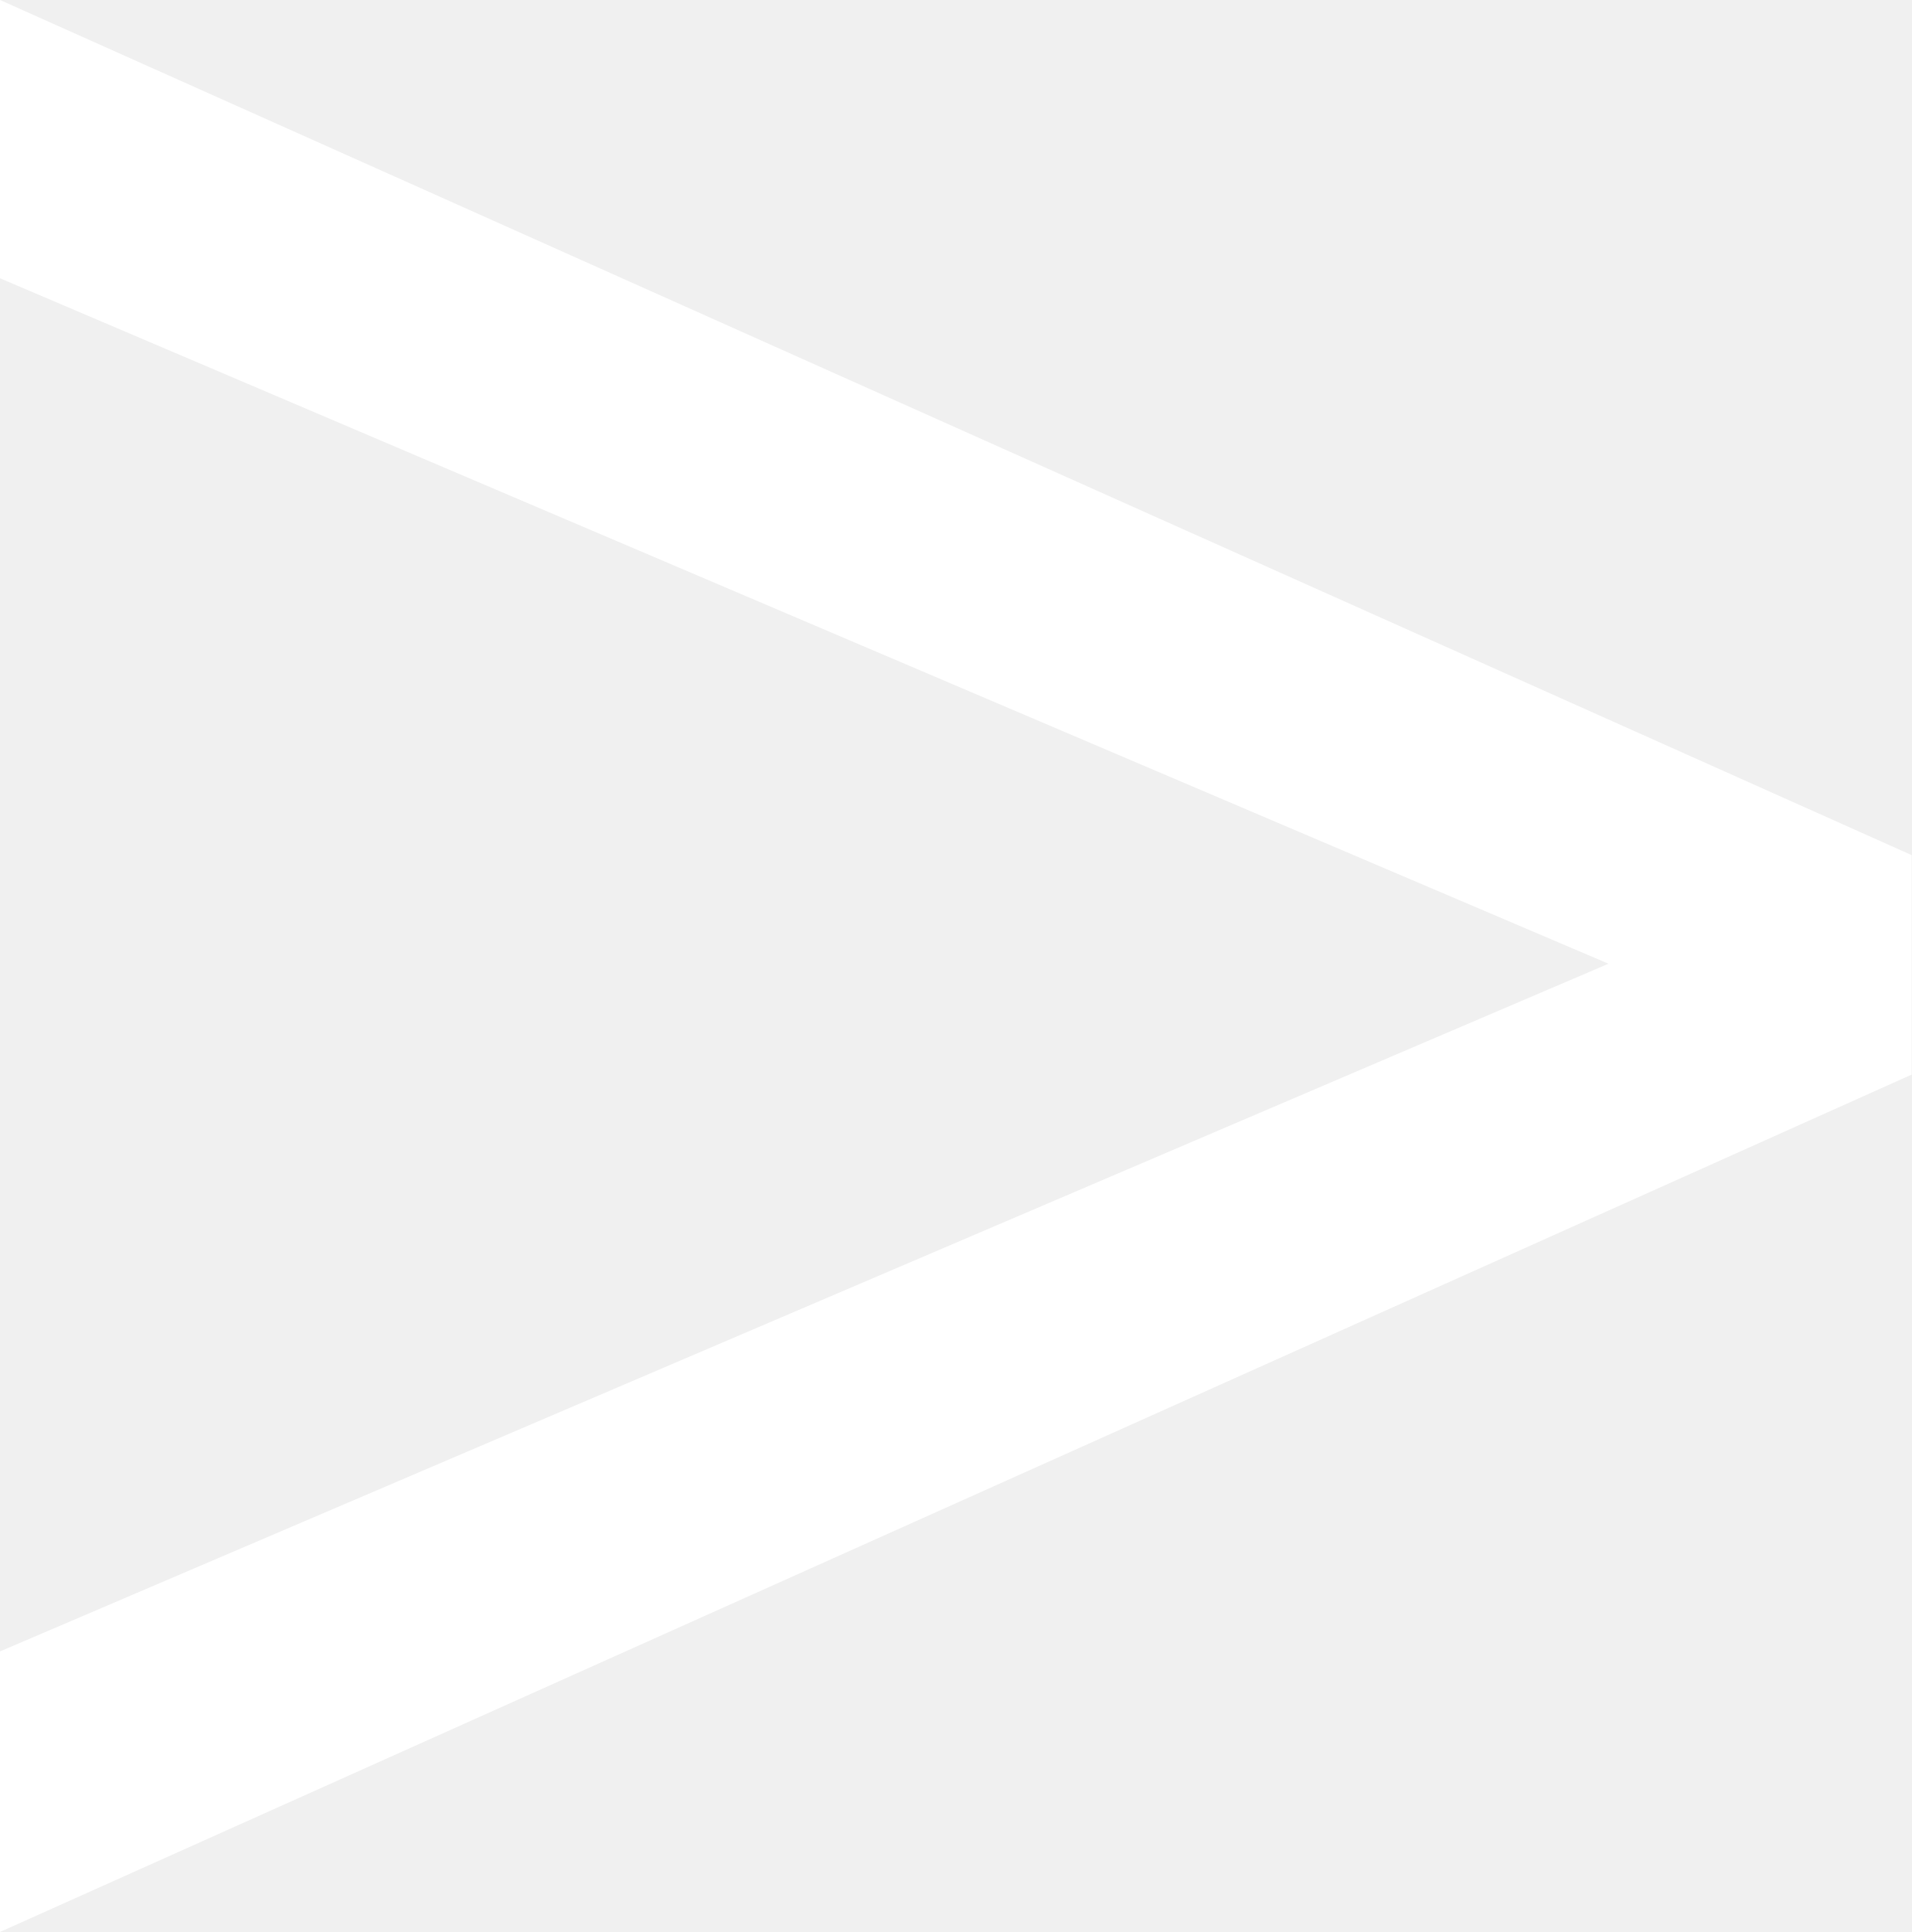
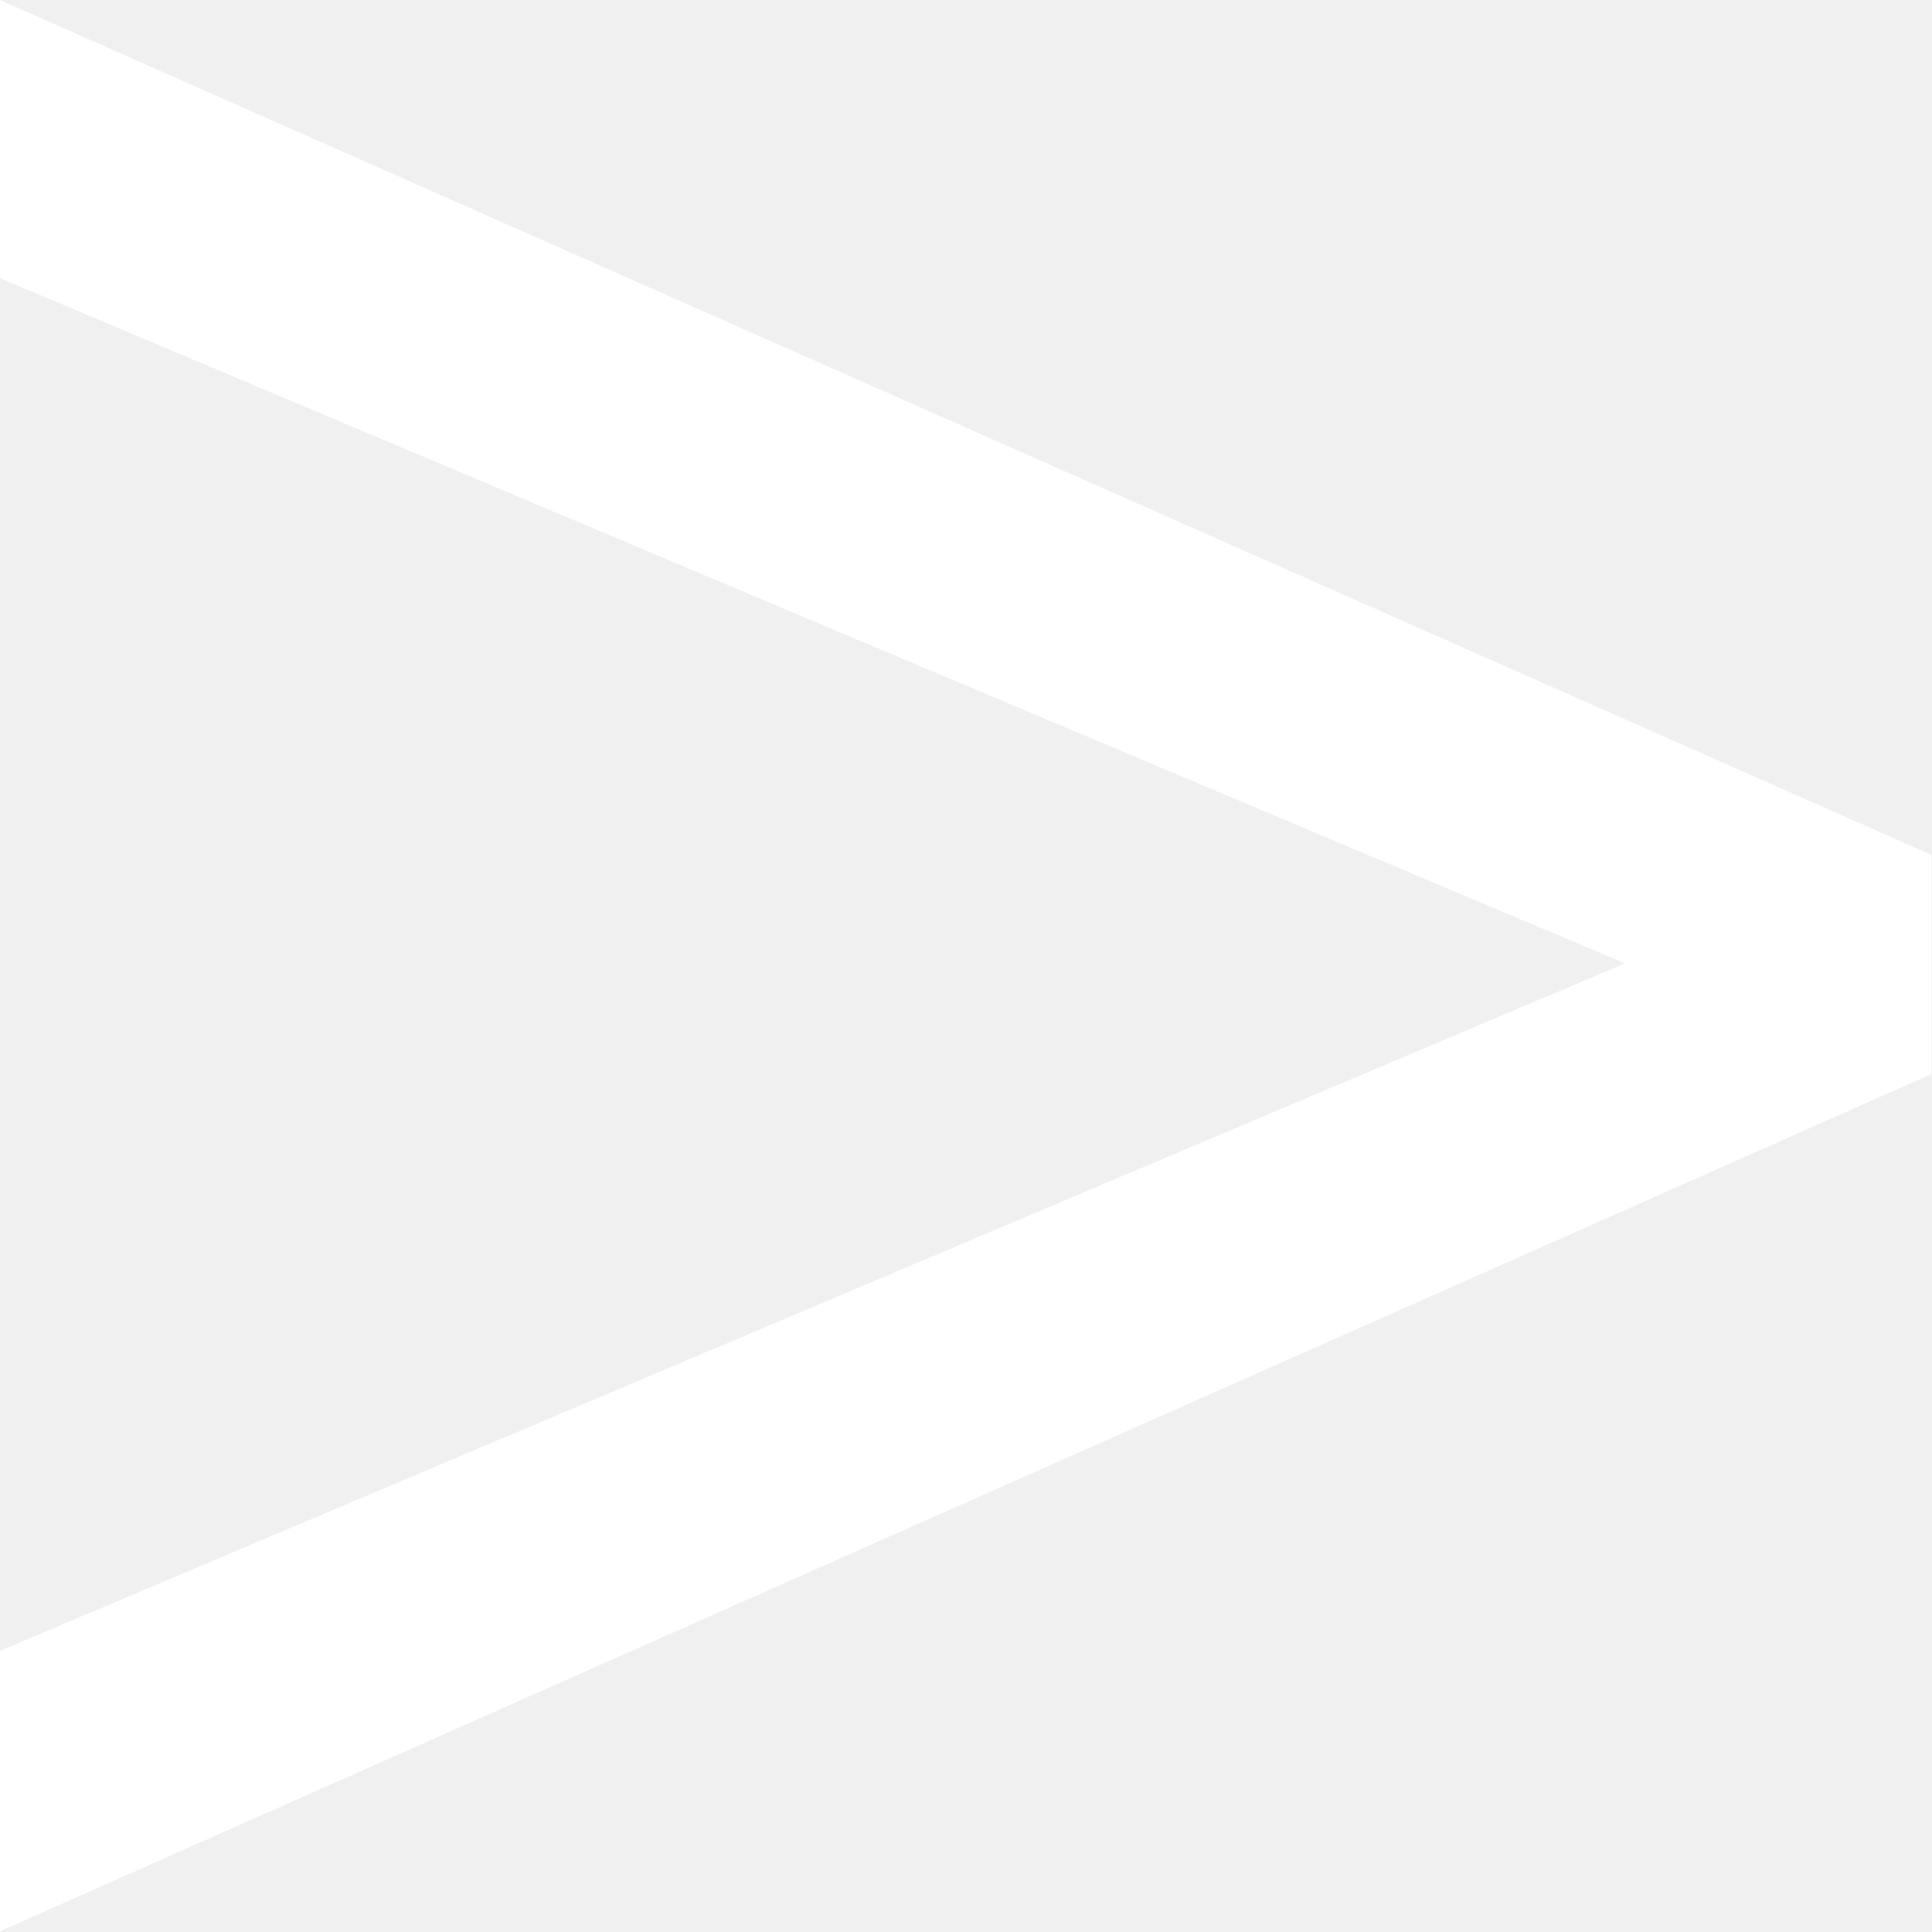
- <svg xmlns="http://www.w3.org/2000/svg" width="19.504mm" height="19.712mm" viewBox="0 0 69.11 69.846" id="svg2" version="1.1">
+ <svg xmlns="http://www.w3.org/2000/svg" width="19.756mm" height="19.756mm" viewBox="0 0 70 70" id="svg2" version="1.1">
  <defs id="defs4" />
-   <g id="layer1" transform="translate(-230.1416,-497.9498)">
+   <g id="layer1" transform="translate(-230.1416,-497.796)">
    <g style="font-style:normal;font-weight:normal;font-size:40px;line-height:125%;font-family:sans-serif;letter-spacing:0px;word-spacing:0px;fill:#000000;fill-opacity:1;stroke:none;stroke-width:1px;stroke-linecap:butt;stroke-linejoin:miter;stroke-opacity:1" id="flowRoot4136">
-       <path d="m 288.292,532.791 -58.151,-24.782 0,-10.06 69.11,30.916 0,7.933 -69.11,30.997 0,-10.142 58.151,-24.863 z" style="font-style:normal;font-variant:normal;font-weight:300;font-stretch:normal;font-size:167.5px;font-family:Roboto;-inkscape-font-specification:'Roboto Light';fill:#ffffff" id="path4145" />
+       <path d="m 289.041,532.714 -58.899,-24.836 0,-10.082 70,30.984 0,7.951 -70,31.066 0,-10.164 58.899,-24.918 z" style="font-style:normal;font-variant:normal;font-weight:300;font-stretch:normal;font-size:167.5px;font-family:Roboto;-inkscape-font-specification:'Roboto Light';fill:#ffffff" id="path4145" />
    </g>
  </g>
</svg>
